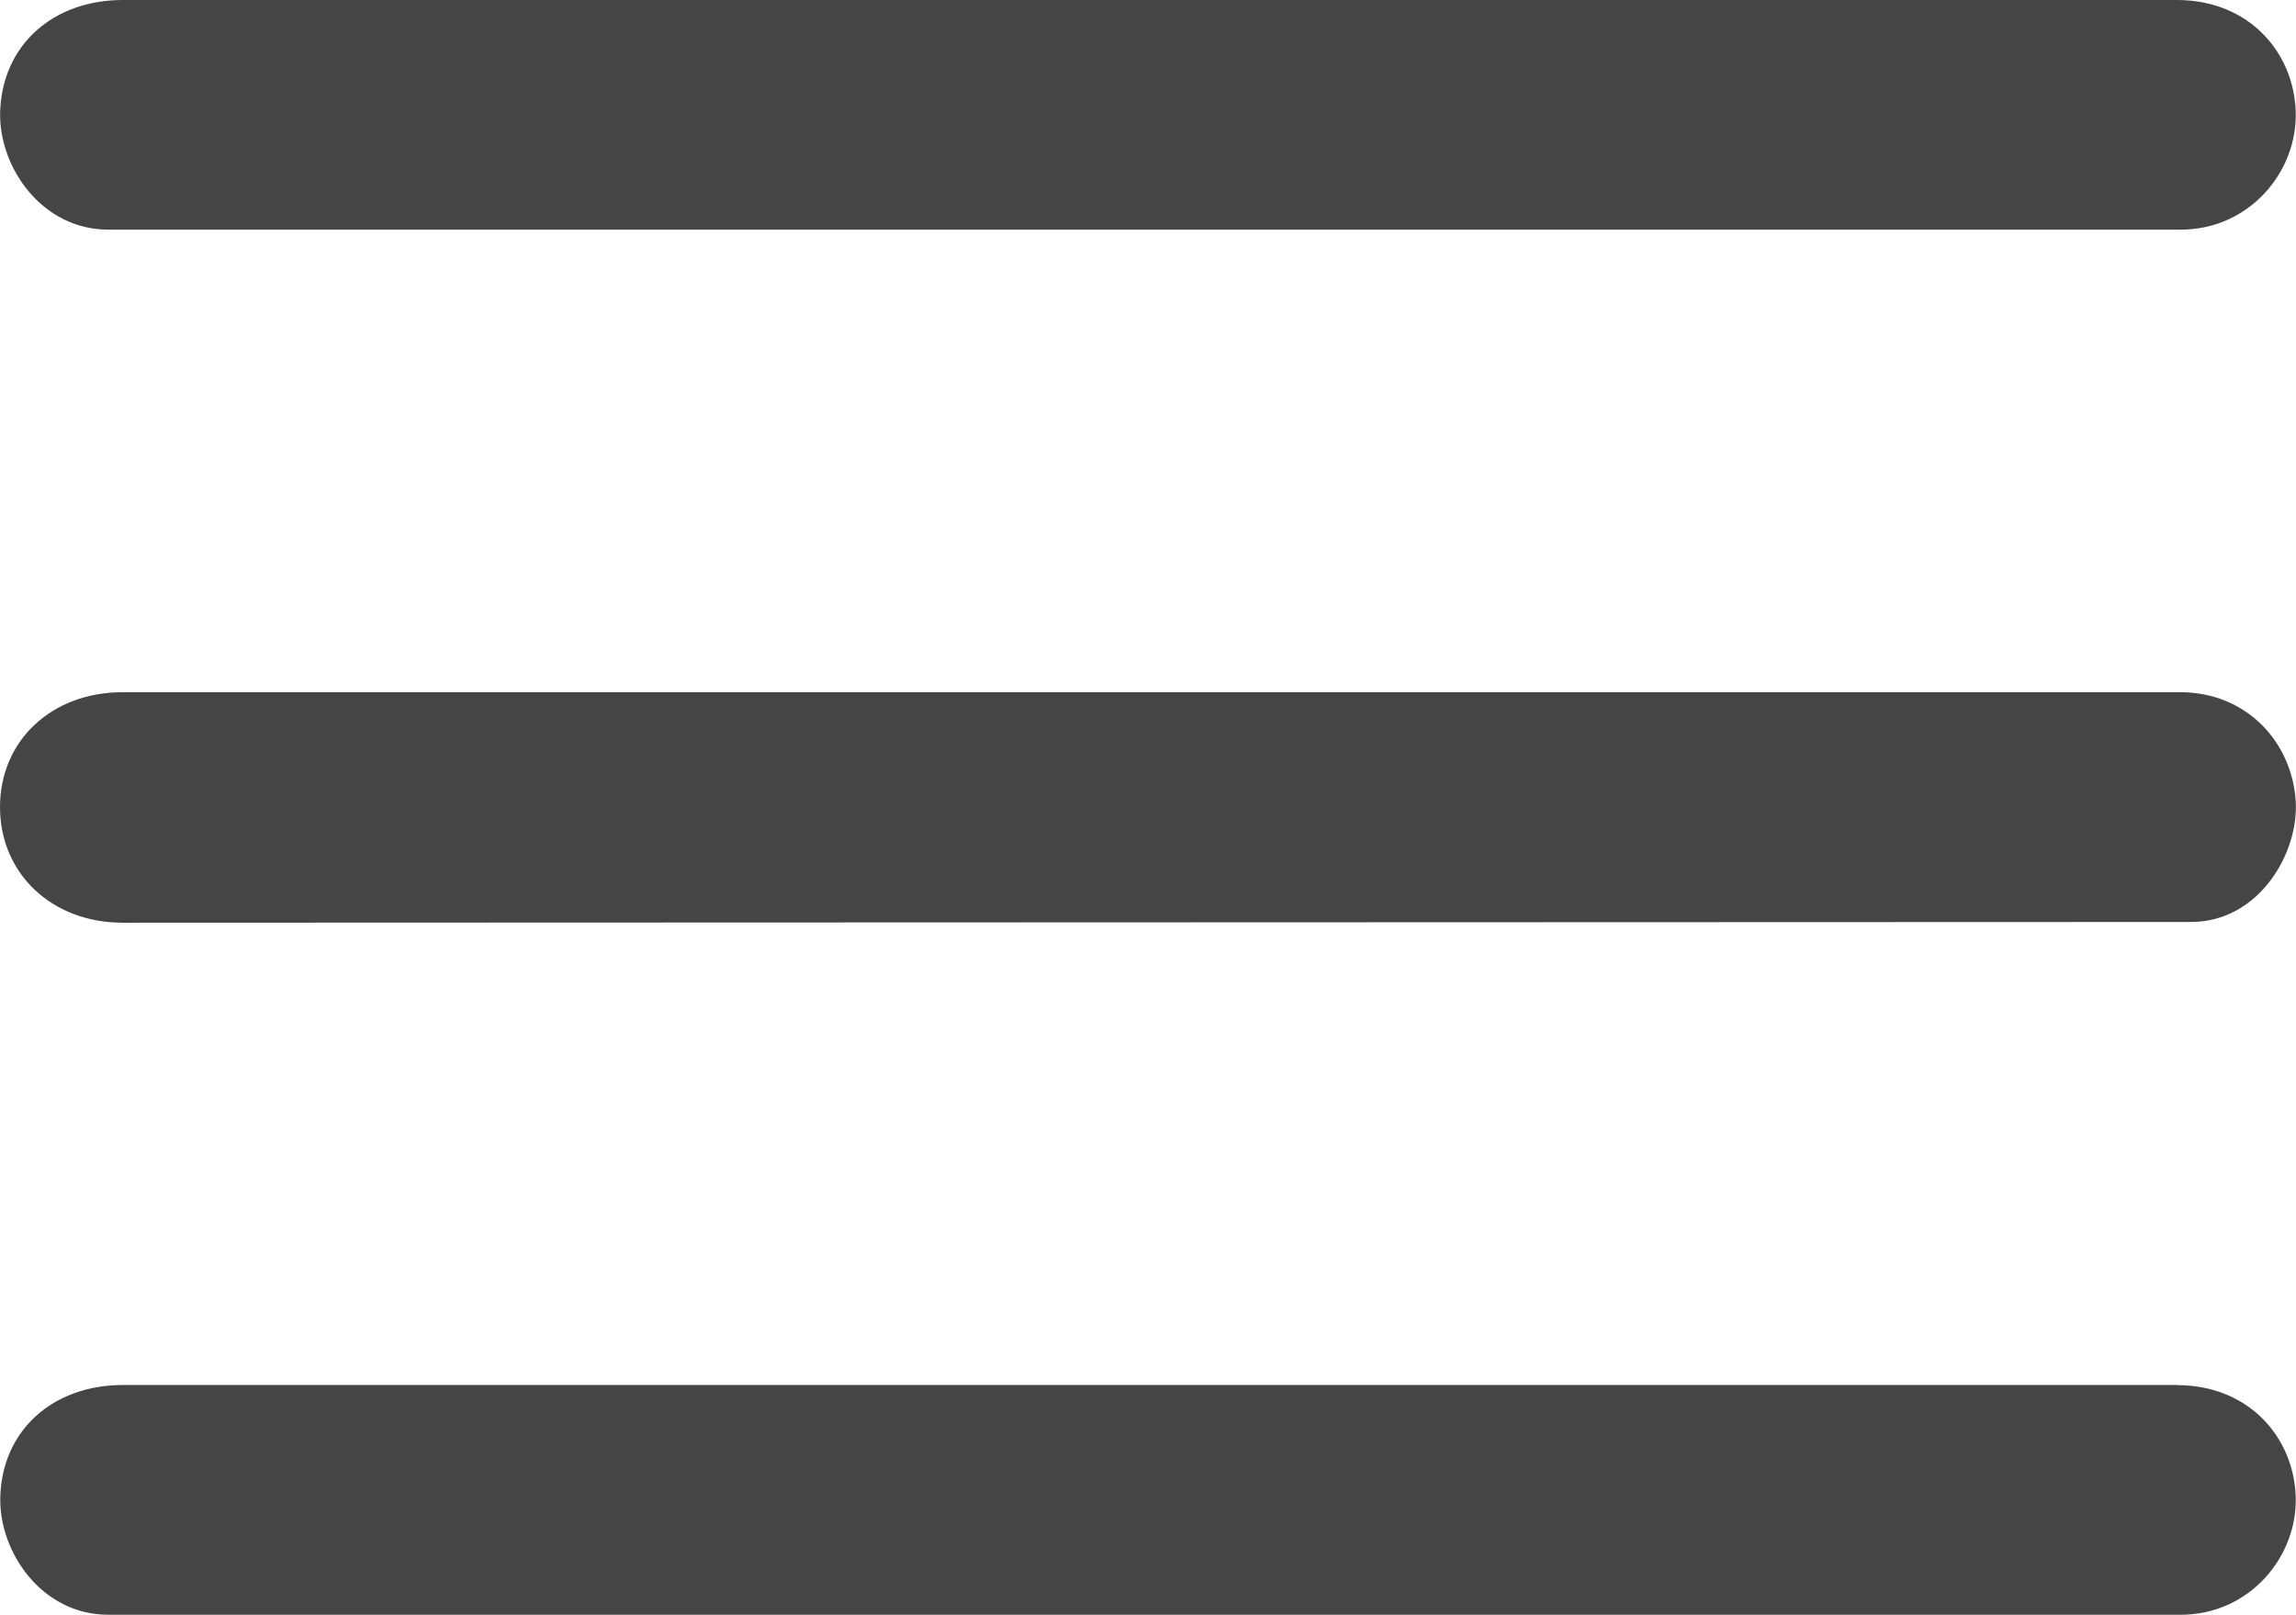
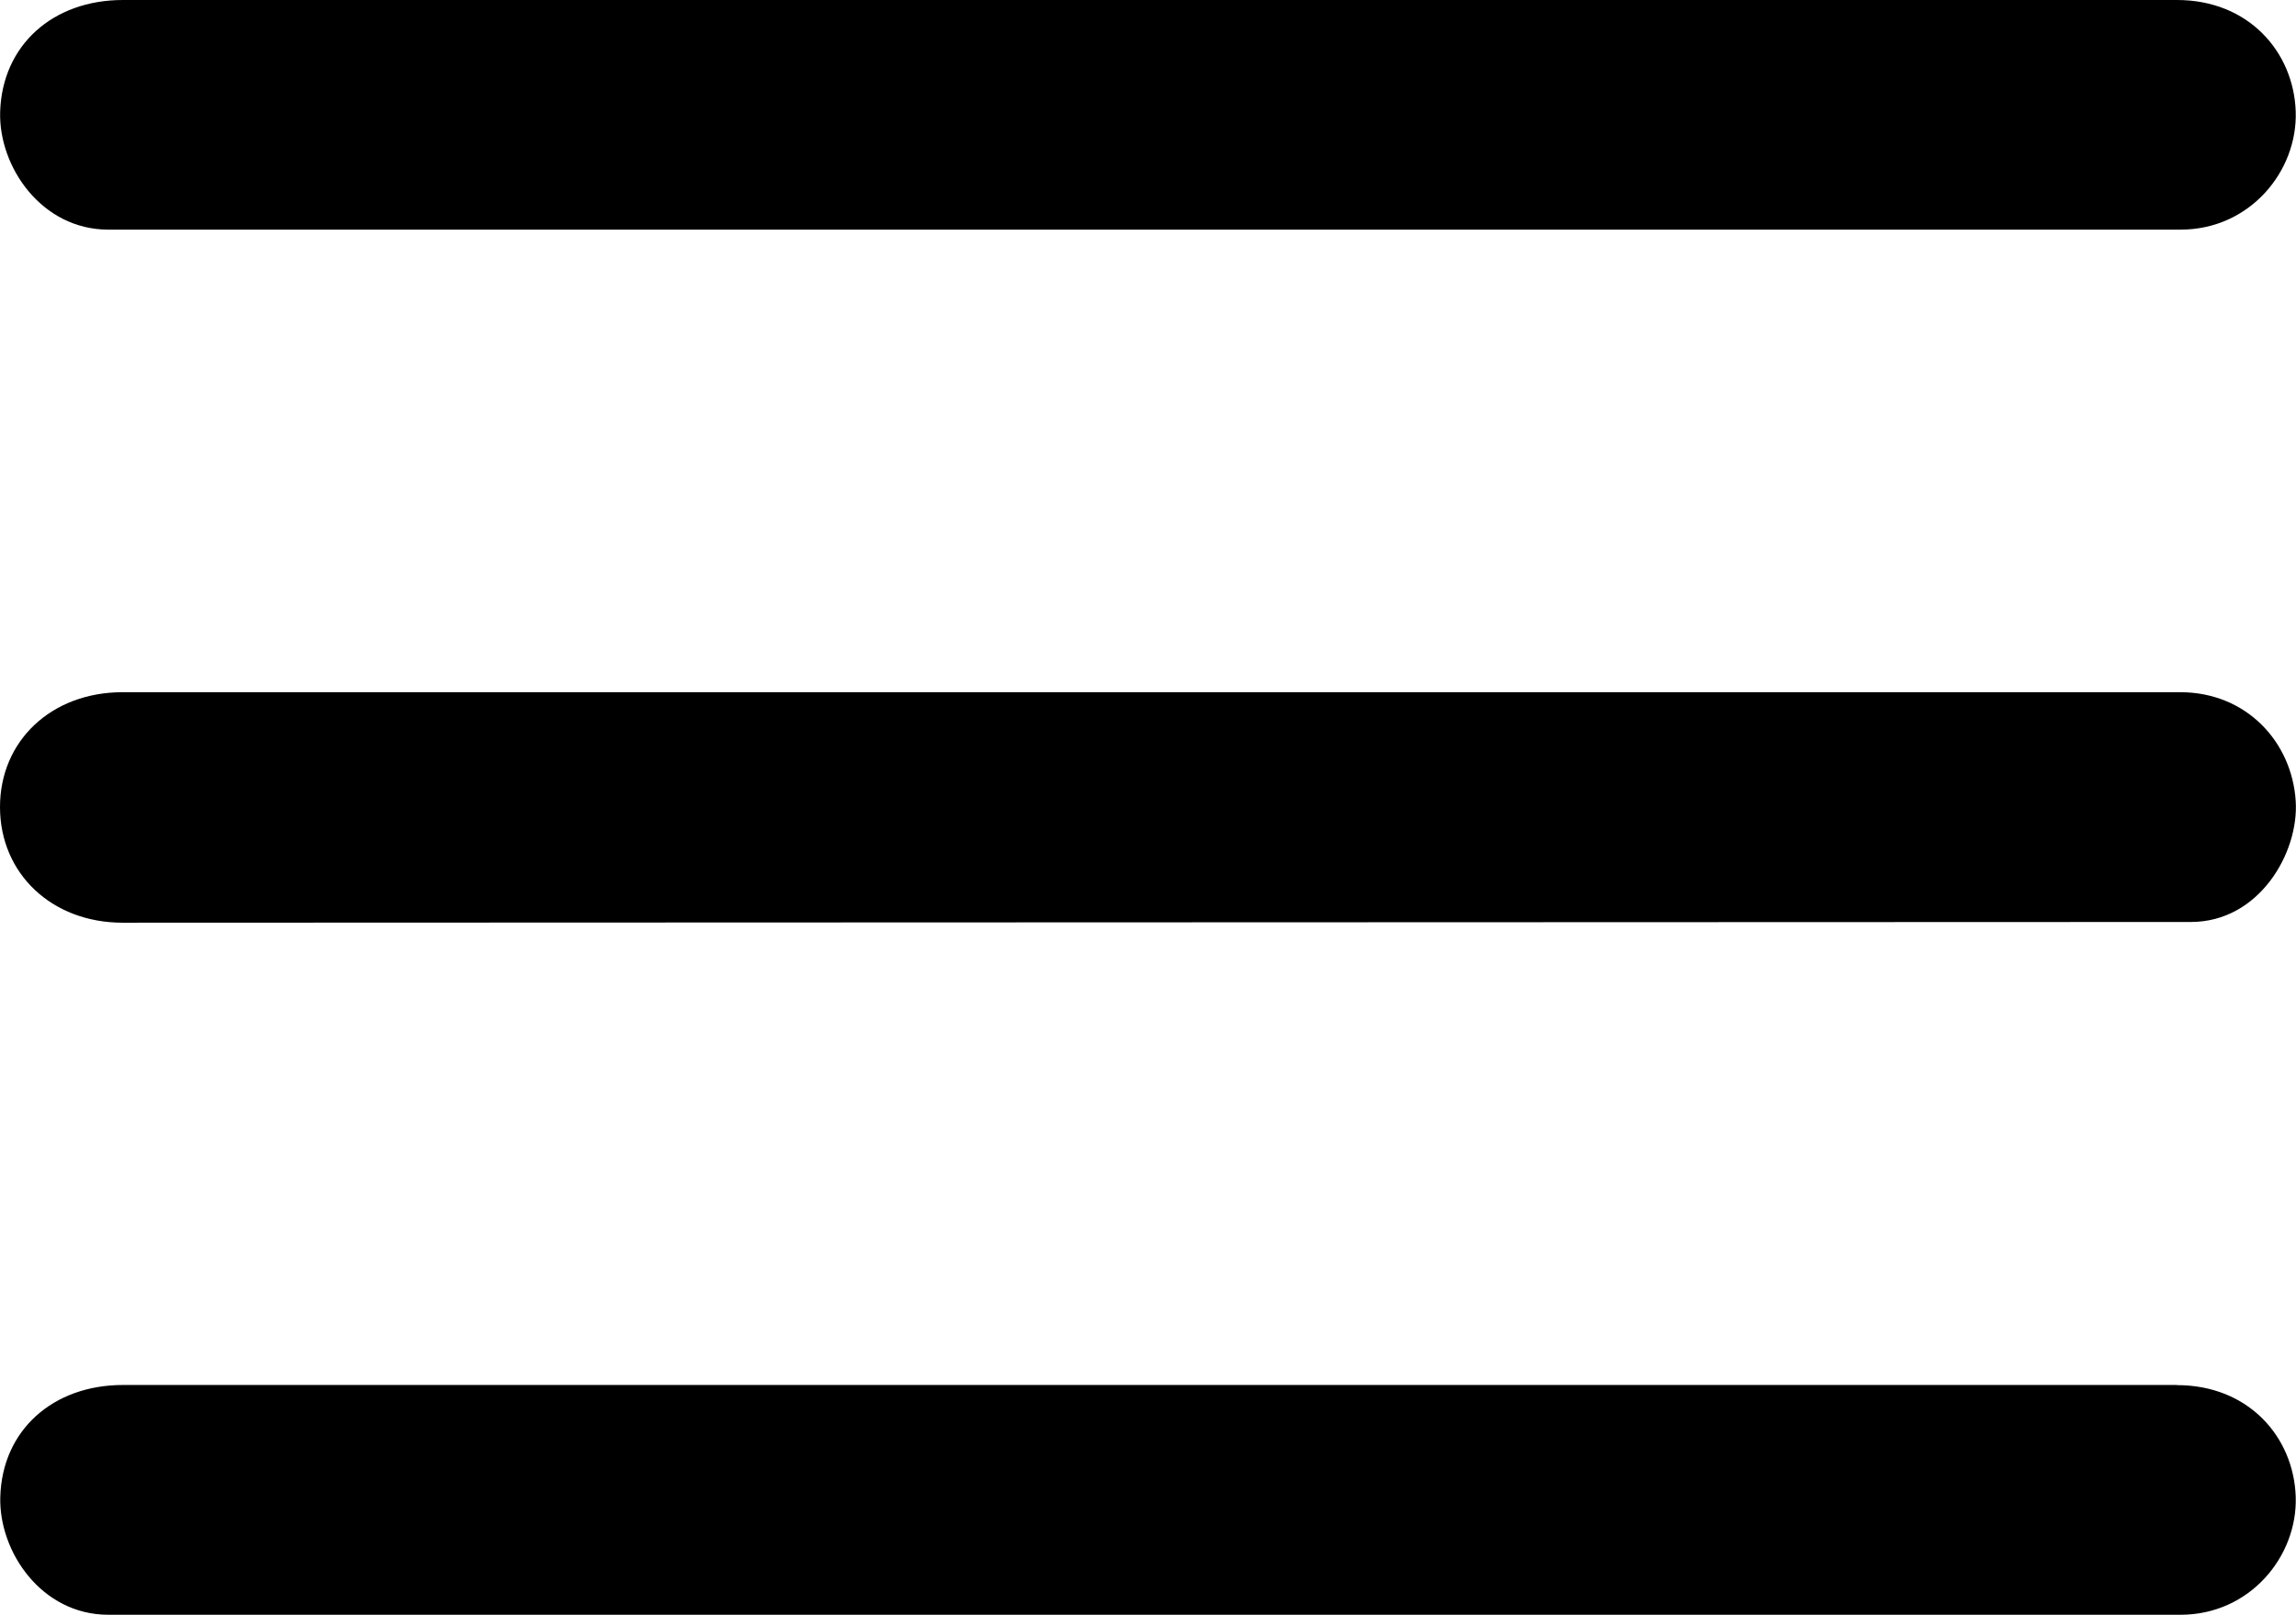
- <svg xmlns="http://www.w3.org/2000/svg" id="a" viewBox="0 0 159.93 112.51">
-   <path d="M151.64,96.51c4.98,0,8.13,3.61,8.27,7.77s-3.2,8.23-8.02,8.23H7.53c-4.65-.01-7.62-4.41-7.51-8.21.13-4.66,3.68-7.8,8.55-7.8h143.08Z" fill="#454545" />
-   <path d="M152.61,64.24l-144.07.05C3.62,64.29.01,60.88,0,56.25s3.58-8.02,8.54-8.02h143.35c4.58.01,7.76,3.46,8.02,7.59.23,3.6-2.55,8.42-7.3,8.42Z" fill="#454545" />
-   <path d="M151.64,0c4.98,0,8.13,3.61,8.27,7.77s-3.2,8.23-8.02,8.23H7.53C2.88,15.99-.1,11.6.01,7.8.15,3.14,3.69,0,8.56,0h143.08Z" fill="#454545" />
+ <svg xmlns="http://www.w3.org/2000/svg" id="a" viewBox="0 0 159.93 112.51" aria-hidden="true">
+   <path class="icon-base" d="M151.64,96.51c4.98,0,8.13,3.61,8.27,7.77s-3.2,8.23-8.02,8.23H7.53c-4.65-.01-7.62-4.41-7.51-8.21.13-4.66,3.68-7.8,8.55-7.8h143.08Z" fill="currentColor" />
+   <path class="icon-base" d="M152.61,64.24l-144.07.05C3.62,64.29.01,60.88,0,56.25s3.58-8.02,8.54-8.02h143.35c4.58.01,7.76,3.46,8.02,7.59.23,3.6-2.55,8.42-7.3,8.42Z" fill="currentColor" />
+   <path class="icon-base" d="M151.64,0c4.98,0,8.13,3.61,8.27,7.77s-3.2,8.23-8.02,8.23H7.53C2.88,15.99-.1,11.6.01,7.8.15,3.14,3.69,0,8.56,0h143.08Z" fill="currentColor" />
</svg>
